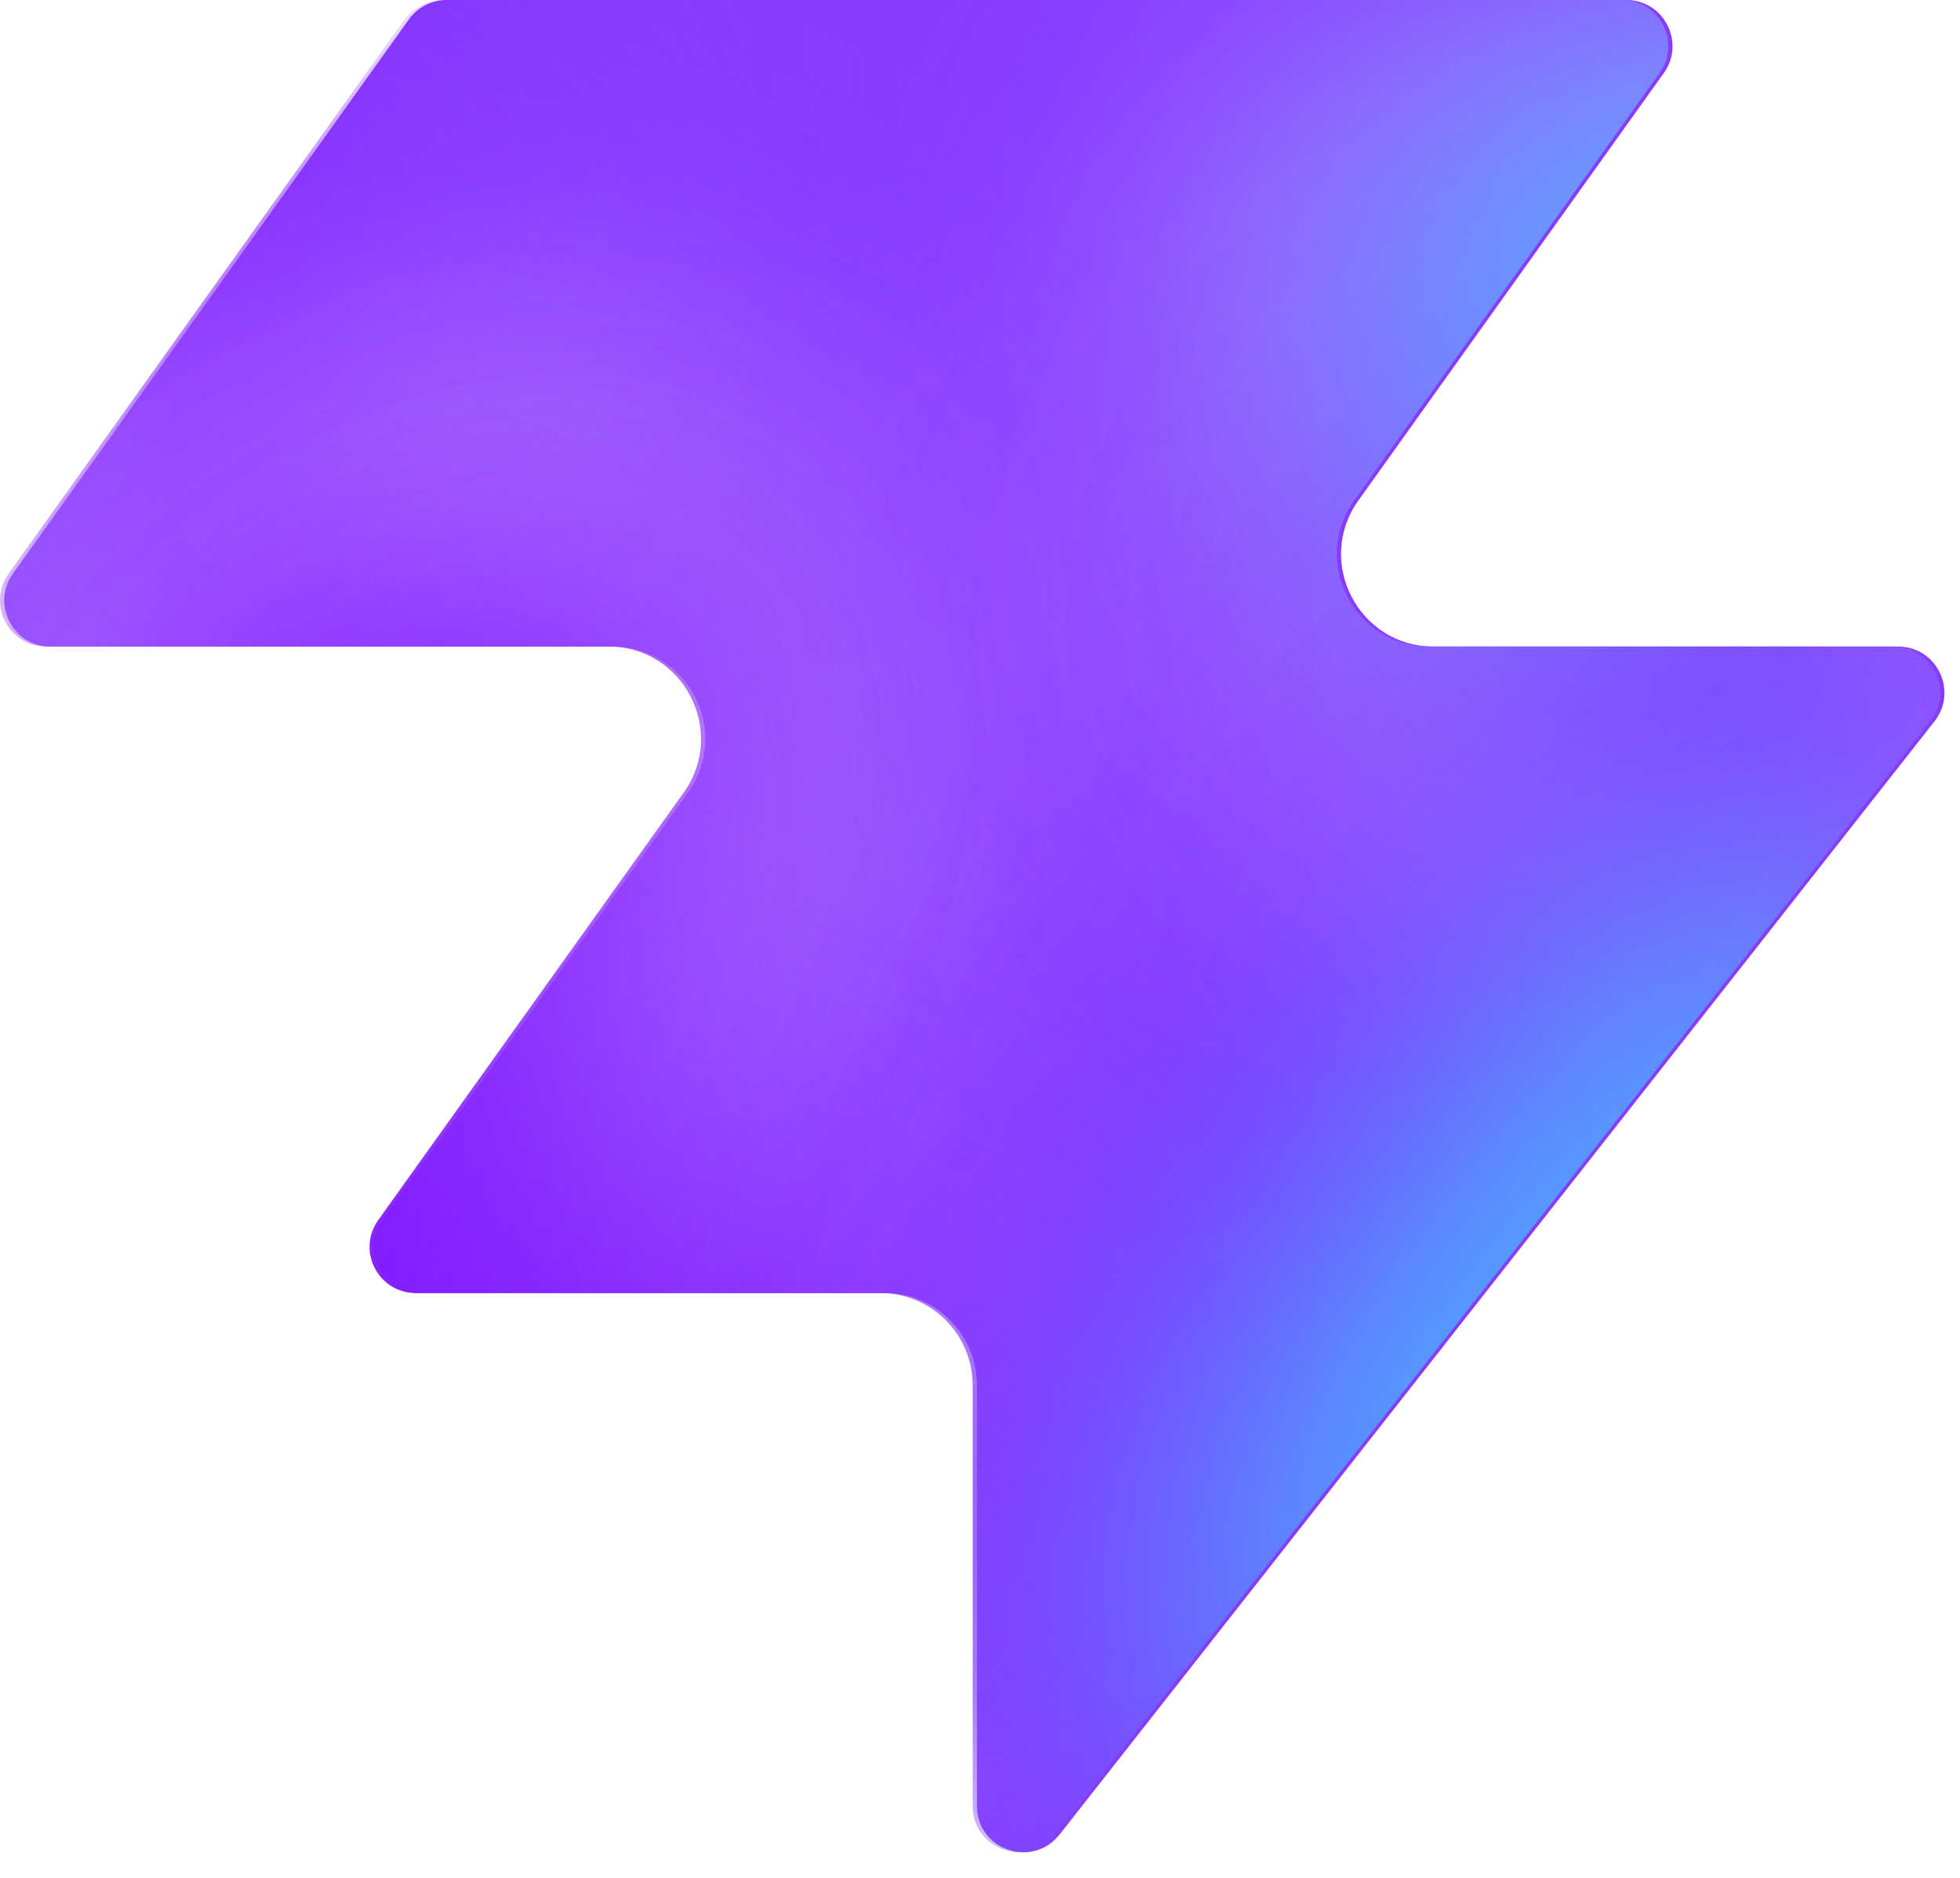
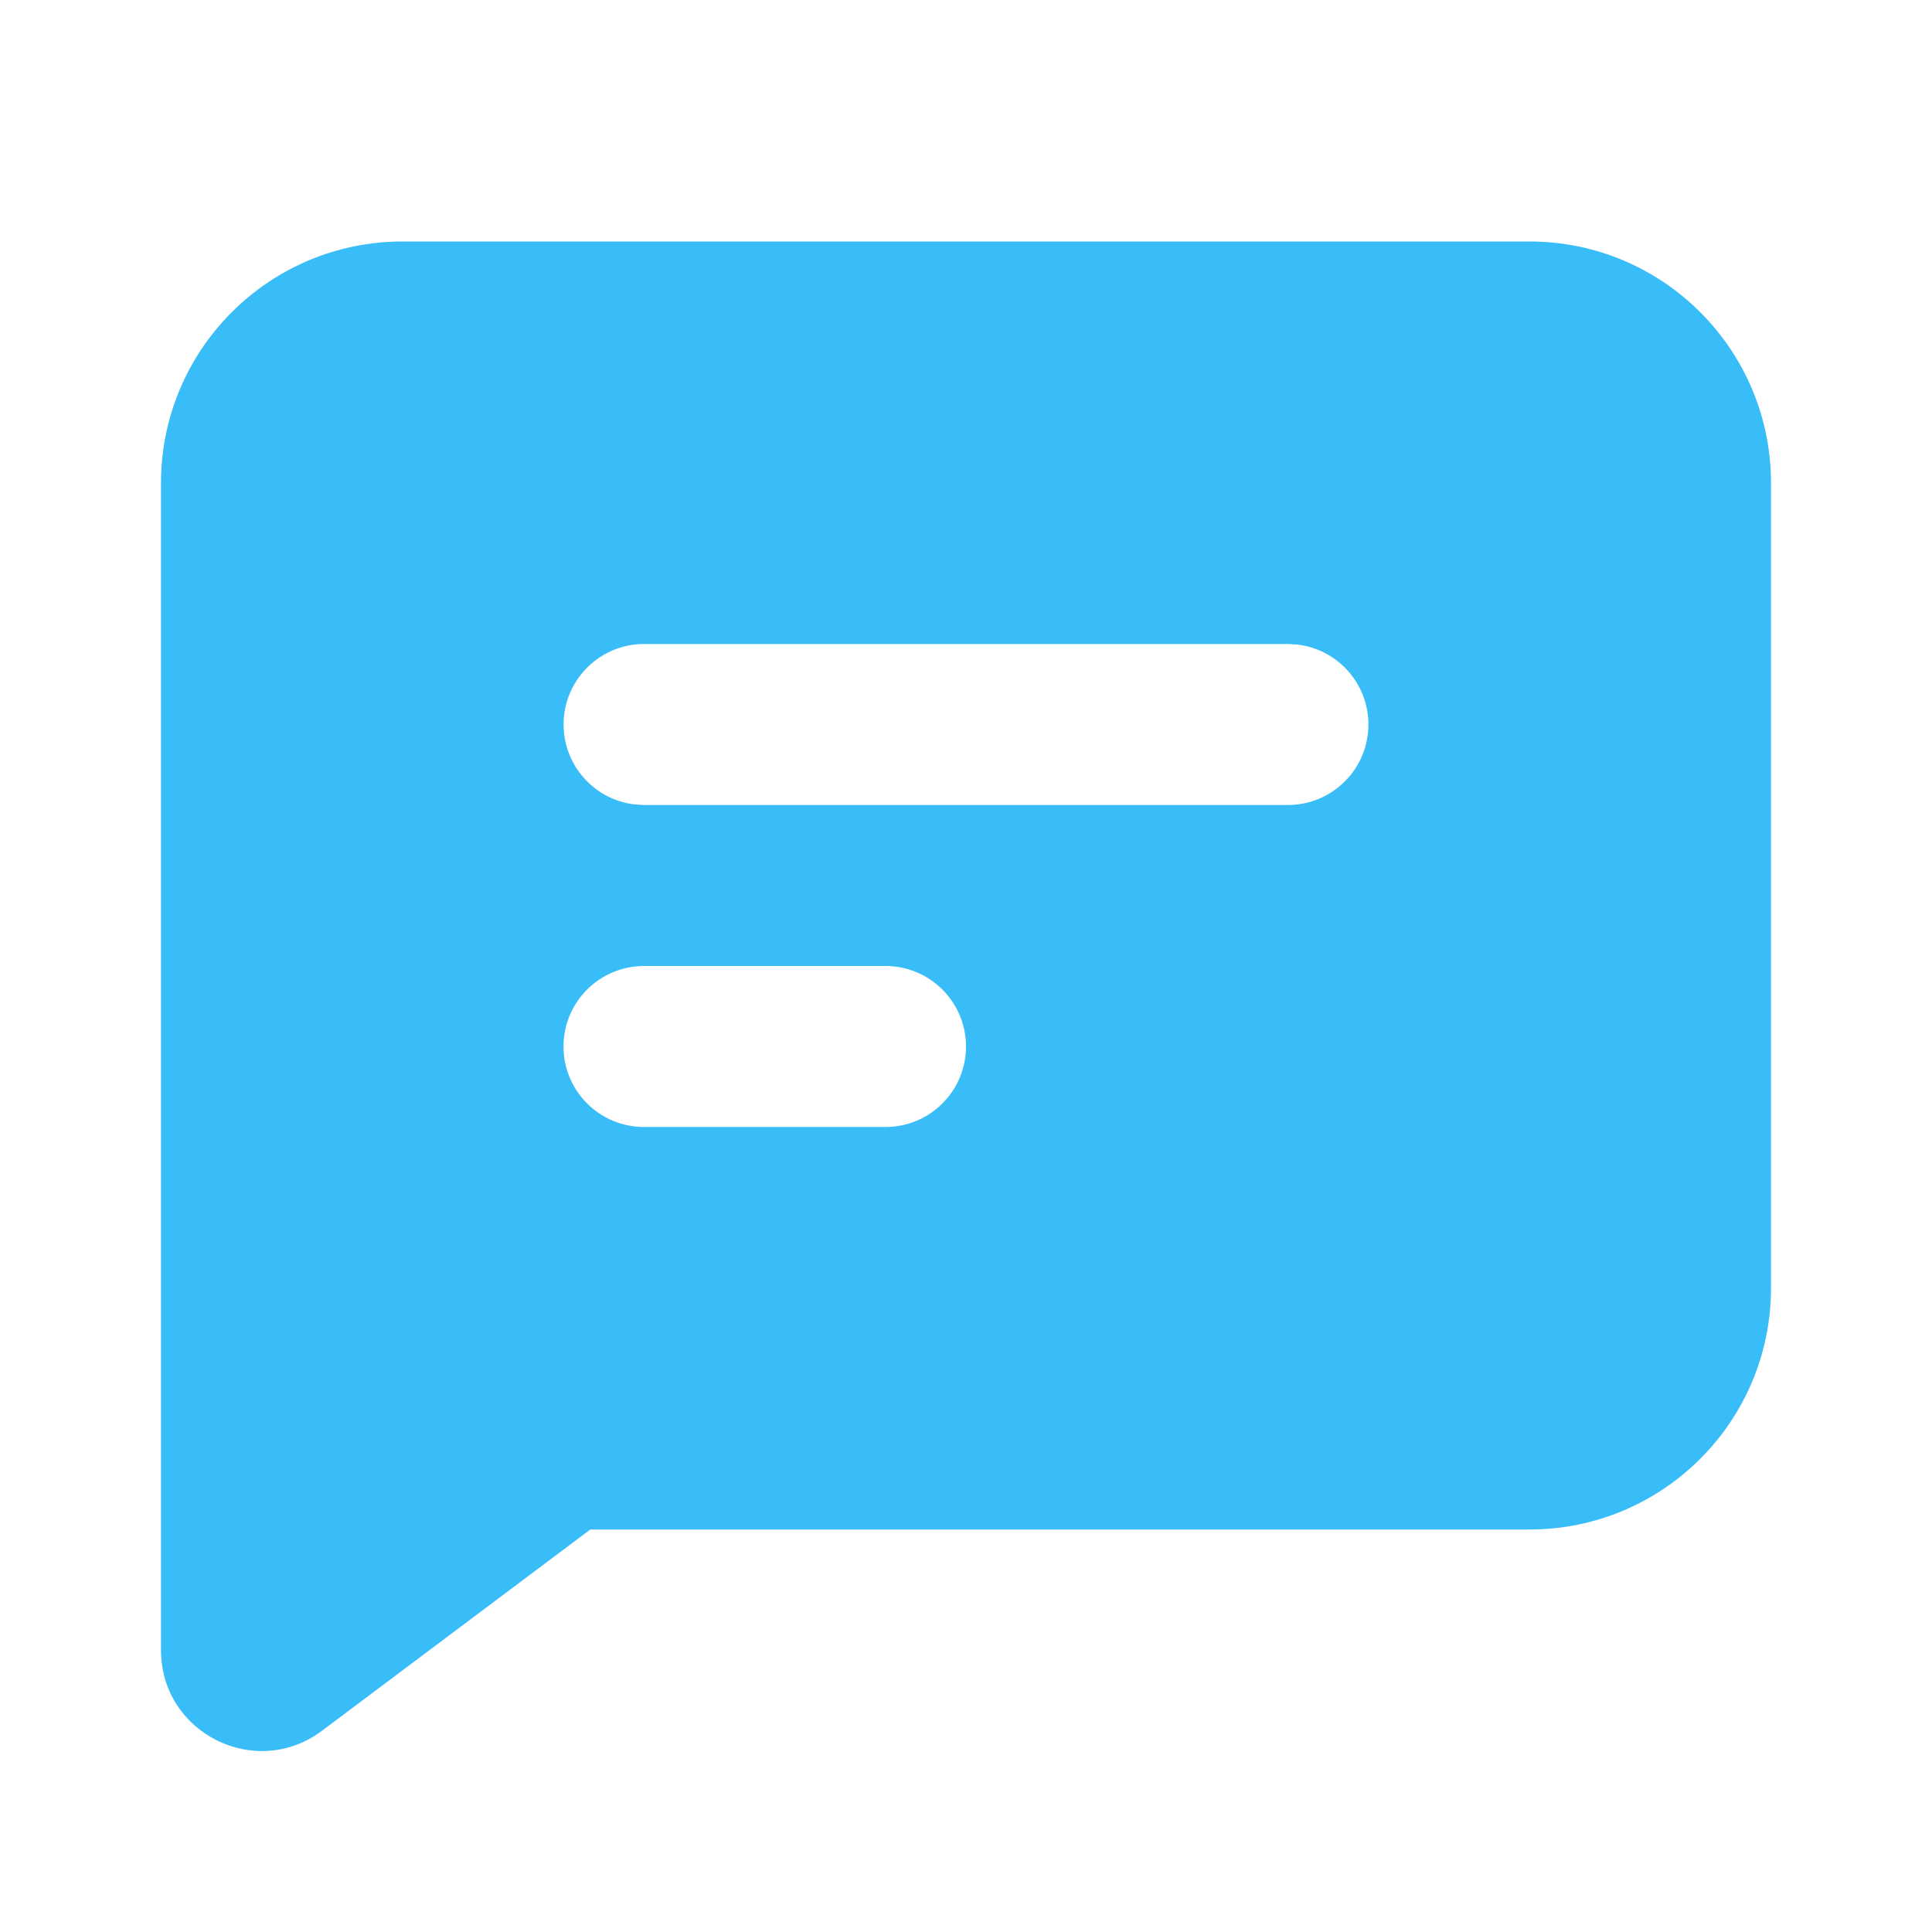
- <svg xmlns="http://www.w3.org/2000/svg" width="48" height="46" fill="none" viewBox="0 0 48 46">
-   <path fill="#863bff" d="M25.946 44.938c-.664.845-2.021.375-2.021-.698V33.937a2.26 2.26 0 0 0-2.262-2.262H10.287c-.92 0-1.456-1.04-.92-1.788l7.48-10.471c1.07-1.497 0-3.578-1.842-3.578H1.237c-.92 0-1.456-1.04-.92-1.788L10.013.474c.214-.297.556-.474.92-.474h28.894c.92 0 1.456 1.04.92 1.788l-7.48 10.471c-1.07 1.498 0 3.579 1.842 3.579h11.377c.943 0 1.473 1.088.89 1.83L25.947 44.94z" style="fill:#863bff;fill:color(display-p3 .525 .23 1);fill-opacity:1" />
-   <mask id="a" width="48" height="46" x="0" y="0" maskUnits="userSpaceOnUse" style="mask-type:alpha">
-     <path fill="#000" d="M25.842 44.938c-.664.844-2.021.375-2.021-.698V33.937a2.26 2.26 0 0 0-2.262-2.262H10.183c-.92 0-1.456-1.04-.92-1.788l7.48-10.471c1.07-1.498 0-3.579-1.842-3.579H1.133c-.92 0-1.456-1.04-.92-1.787L9.91.473c.214-.297.556-.474.92-.474h28.894c.92 0 1.456 1.04.92 1.788l-7.48 10.471c-1.07 1.498 0 3.578 1.842 3.578h11.377c.943 0 1.473 1.088.89 1.832L25.843 44.94z" style="fill:#000;fill-opacity:1" />
-   </mask>
-   <g mask="url(#a)">
-     <g filter="url(#b)">
-       <ellipse cx="5.508" cy="14.704" fill="#ede6ff" rx="5.508" ry="14.704" style="fill:#ede6ff;fill:color(display-p3 .927 .903 1);fill-opacity:1" transform="matrix(.00324 1 1 -.00324 -4.47 31.516)" />
-     </g>
-     <g filter="url(#c)">
-       <ellipse cx="10.399" cy="29.851" fill="#ede6ff" rx="10.399" ry="29.851" style="fill:#ede6ff;fill:color(display-p3 .927 .903 1);fill-opacity:1" transform="matrix(.00324 1 1 -.00324 -39.328 7.883)" />
-     </g>
-     <g filter="url(#d)">
-       <ellipse cx="5.508" cy="30.487" fill="#7e14ff" rx="5.508" ry="30.487" style="fill:#7e14ff;fill:color(display-p3 .492 .077 1);fill-opacity:1" transform="rotate(89.814 -25.913 -14.639)scale(1 -1)" />
-     </g>
-     <g filter="url(#e)">
-       <ellipse cx="5.508" cy="30.599" fill="#7e14ff" rx="5.508" ry="30.599" style="fill:#7e14ff;fill:color(display-p3 .492 .077 1);fill-opacity:1" transform="rotate(89.814 -32.644 -3.334)scale(1 -1)" />
-     </g>
-     <g filter="url(#f)">
-       <ellipse cx="5.508" cy="30.599" fill="#7e14ff" rx="5.508" ry="30.599" style="fill:#7e14ff;fill:color(display-p3 .492 .077 1);fill-opacity:1" transform="matrix(.00324 1 1 -.00324 -34.34 30.47)" />
-     </g>
-     <g filter="url(#g)">
-       <ellipse cx="14.072" cy="22.078" fill="#ede6ff" rx="14.072" ry="22.078" style="fill:#ede6ff;fill:color(display-p3 .927 .903 1);fill-opacity:1" transform="rotate(93.35 24.506 48.493)scale(-1 1)" />
-     </g>
-     <g filter="url(#h)">
-       <ellipse cx="3.47" cy="21.501" fill="#7e14ff" rx="3.47" ry="21.501" style="fill:#7e14ff;fill:color(display-p3 .492 .077 1);fill-opacity:1" transform="rotate(89.009 28.708 47.59)scale(-1 1)" />
-     </g>
-     <g filter="url(#i)">
-       <ellipse cx="3.47" cy="21.501" fill="#7e14ff" rx="3.47" ry="21.501" style="fill:#7e14ff;fill:color(display-p3 .492 .077 1);fill-opacity:1" transform="rotate(89.009 28.708 47.59)scale(-1 1)" />
-     </g>
-     <g filter="url(#j)">
-       <ellipse cx=".387" cy="8.972" fill="#7e14ff" rx="4.407" ry="29.108" style="fill:#7e14ff;fill:color(display-p3 .492 .077 1);fill-opacity:1" transform="rotate(39.51 .387 8.972)" />
-     </g>
-     <g filter="url(#k)">
-       <ellipse cx="47.523" cy="-6.092" fill="#7e14ff" rx="4.407" ry="29.108" style="fill:#7e14ff;fill:color(display-p3 .492 .077 1);fill-opacity:1" transform="rotate(37.892 47.523 -6.092)" />
-     </g>
-     <g filter="url(#l)">
-       <ellipse cx="41.412" cy="6.333" fill="#47bfff" rx="5.971" ry="9.665" style="fill:#47bfff;fill:color(display-p3 .28 .748 1);fill-opacity:1" transform="rotate(37.892 41.412 6.333)" />
-     </g>
-     <g filter="url(#m)">
-       <ellipse cx="-1.879" cy="38.332" fill="#7e14ff" rx="4.407" ry="29.108" style="fill:#7e14ff;fill:color(display-p3 .492 .077 1);fill-opacity:1" transform="rotate(37.892 -1.88 38.332)" />
-     </g>
-     <g filter="url(#n)">
-       <ellipse cx="-1.879" cy="38.332" fill="#7e14ff" rx="4.407" ry="29.108" style="fill:#7e14ff;fill:color(display-p3 .492 .077 1);fill-opacity:1" transform="rotate(37.892 -1.88 38.332)" />
-     </g>
-     <g filter="url(#o)">
-       <ellipse cx="35.651" cy="29.907" fill="#7e14ff" rx="4.407" ry="29.108" style="fill:#7e14ff;fill:color(display-p3 .492 .077 1);fill-opacity:1" transform="rotate(37.892 35.651 29.907)" />
-     </g>
-     <g filter="url(#p)">
-       <ellipse cx="38.418" cy="32.4" fill="#47bfff" rx="5.971" ry="15.297" style="fill:#47bfff;fill:color(display-p3 .28 .748 1);fill-opacity:1" transform="rotate(37.892 38.418 32.4)" />
-     </g>
+ <svg xmlns="http://www.w3.org/2000/svg" width="32" height="32" viewBox="0 0 24 24">
+   <g fill="none" fill-rule="evenodd">
+     <path d="m12.594 23.258l-.012.002l-.071.035l-.02.004l-.014-.004l-.071-.036q-.016-.004-.024.006l-.004.01l-.017.428l.005.02l.01.013l.104.074l.015.004l.012-.004l.104-.074l.012-.016l.004-.017l-.017-.427q-.004-.016-.016-.018m.264-.113l-.014.002l-.184.093l-.01.01l-.003.011l.018.43l.005.012l.008.008l.201.092q.019.005.029-.008l.004-.014l-.034-.614q-.005-.019-.02-.022m-.715.002a.02.02 0 0 0-.027.006l-.006.014l-.034.614q.001.018.017.024l.015-.002l.201-.093l.01-.008l.003-.011l.018-.43l-.003-.012l-.01-.01z" />
+     <path fill="#38bdf8" d="M19 3a3 3 0 0 1 3 3v10a3 3 0 0 1-3 3H7.333L4 21.5c-.824.618-2 .03-2-1V6a3 3 0 0 1 3-3zm-8 9H8a1 1 0 1 0 0 2h3a1 1 0 1 0 0-2m5-4H8a1 1 0 0 0-.117 1.993L8 10h8a1 1 0 0 0 .117-1.993z" />
  </g>
-   <defs>
-     <filter id="b" width="60.045" height="41.654" x="-19.77" y="16.149" color-interpolation-filters="sRGB" filterUnits="userSpaceOnUse">
-       <feFlood flood-opacity="0" result="BackgroundImageFix" />
-       <feBlend in="SourceGraphic" in2="BackgroundImageFix" result="shape" />
-       <feGaussianBlur result="effect1_foregroundBlur_2002_17158" stdDeviation="7.659" />
-     </filter>
-     <filter id="c" width="90.34" height="51.437" x="-54.613" y="-7.533" color-interpolation-filters="sRGB" filterUnits="userSpaceOnUse">
-       <feFlood flood-opacity="0" result="BackgroundImageFix" />
-       <feBlend in="SourceGraphic" in2="BackgroundImageFix" result="shape" />
-       <feGaussianBlur result="effect1_foregroundBlur_2002_17158" stdDeviation="7.659" />
-     </filter>
-     <filter id="d" width="79.355" height="29.4" x="-49.64" y="2.03" color-interpolation-filters="sRGB" filterUnits="userSpaceOnUse">
-       <feFlood flood-opacity="0" result="BackgroundImageFix" />
-       <feBlend in="SourceGraphic" in2="BackgroundImageFix" result="shape" />
-       <feGaussianBlur result="effect1_foregroundBlur_2002_17158" stdDeviation="4.596" />
-     </filter>
-     <filter id="e" width="79.579" height="29.4" x="-45.045" y="20.029" color-interpolation-filters="sRGB" filterUnits="userSpaceOnUse">
-       <feFlood flood-opacity="0" result="BackgroundImageFix" />
-       <feBlend in="SourceGraphic" in2="BackgroundImageFix" result="shape" />
-       <feGaussianBlur result="effect1_foregroundBlur_2002_17158" stdDeviation="4.596" />
-     </filter>
-     <filter id="f" width="79.579" height="29.4" x="-43.513" y="21.178" color-interpolation-filters="sRGB" filterUnits="userSpaceOnUse">
-       <feFlood flood-opacity="0" result="BackgroundImageFix" />
-       <feBlend in="SourceGraphic" in2="BackgroundImageFix" result="shape" />
-       <feGaussianBlur result="effect1_foregroundBlur_2002_17158" stdDeviation="4.596" />
-     </filter>
-     <filter id="g" width="74.749" height="58.852" x="15.756" y="-17.901" color-interpolation-filters="sRGB" filterUnits="userSpaceOnUse">
-       <feFlood flood-opacity="0" result="BackgroundImageFix" />
-       <feBlend in="SourceGraphic" in2="BackgroundImageFix" result="shape" />
-       <feGaussianBlur result="effect1_foregroundBlur_2002_17158" stdDeviation="7.659" />
-     </filter>
-     <filter id="h" width="61.377" height="25.362" x="23.548" y="2.284" color-interpolation-filters="sRGB" filterUnits="userSpaceOnUse">
-       <feFlood flood-opacity="0" result="BackgroundImageFix" />
-       <feBlend in="SourceGraphic" in2="BackgroundImageFix" result="shape" />
-       <feGaussianBlur result="effect1_foregroundBlur_2002_17158" stdDeviation="4.596" />
-     </filter>
-     <filter id="i" width="61.377" height="25.362" x="23.548" y="2.284" color-interpolation-filters="sRGB" filterUnits="userSpaceOnUse">
-       <feFlood flood-opacity="0" result="BackgroundImageFix" />
-       <feBlend in="SourceGraphic" in2="BackgroundImageFix" result="shape" />
-       <feGaussianBlur result="effect1_foregroundBlur_2002_17158" stdDeviation="4.596" />
-     </filter>
-     <filter id="j" width="56.045" height="63.649" x="-27.636" y="-22.853" color-interpolation-filters="sRGB" filterUnits="userSpaceOnUse">
-       <feFlood flood-opacity="0" result="BackgroundImageFix" />
-       <feBlend in="SourceGraphic" in2="BackgroundImageFix" result="shape" />
-       <feGaussianBlur result="effect1_foregroundBlur_2002_17158" stdDeviation="4.596" />
-     </filter>
-     <filter id="k" width="54.814" height="64.646" x="20.116" y="-38.415" color-interpolation-filters="sRGB" filterUnits="userSpaceOnUse">
-       <feFlood flood-opacity="0" result="BackgroundImageFix" />
-       <feBlend in="SourceGraphic" in2="BackgroundImageFix" result="shape" />
-       <feGaussianBlur result="effect1_foregroundBlur_2002_17158" stdDeviation="4.596" />
-     </filter>
-     <filter id="l" width="33.541" height="35.313" x="24.641" y="-11.323" color-interpolation-filters="sRGB" filterUnits="userSpaceOnUse">
-       <feFlood flood-opacity="0" result="BackgroundImageFix" />
-       <feBlend in="SourceGraphic" in2="BackgroundImageFix" result="shape" />
-       <feGaussianBlur result="effect1_foregroundBlur_2002_17158" stdDeviation="4.596" />
-     </filter>
-     <filter id="m" width="54.814" height="64.646" x="-29.286" y="6.009" color-interpolation-filters="sRGB" filterUnits="userSpaceOnUse">
-       <feFlood flood-opacity="0" result="BackgroundImageFix" />
-       <feBlend in="SourceGraphic" in2="BackgroundImageFix" result="shape" />
-       <feGaussianBlur result="effect1_foregroundBlur_2002_17158" stdDeviation="4.596" />
-     </filter>
-     <filter id="n" width="54.814" height="64.646" x="-29.286" y="6.009" color-interpolation-filters="sRGB" filterUnits="userSpaceOnUse">
-       <feFlood flood-opacity="0" result="BackgroundImageFix" />
-       <feBlend in="SourceGraphic" in2="BackgroundImageFix" result="shape" />
-       <feGaussianBlur result="effect1_foregroundBlur_2002_17158" stdDeviation="4.596" />
-     </filter>
-     <filter id="o" width="54.814" height="64.646" x="8.244" y="-2.416" color-interpolation-filters="sRGB" filterUnits="userSpaceOnUse">
-       <feFlood flood-opacity="0" result="BackgroundImageFix" />
-       <feBlend in="SourceGraphic" in2="BackgroundImageFix" result="shape" />
-       <feGaussianBlur result="effect1_foregroundBlur_2002_17158" stdDeviation="4.596" />
-     </filter>
-     <filter id="p" width="39.409" height="43.623" x="18.713" y="10.588" color-interpolation-filters="sRGB" filterUnits="userSpaceOnUse">
-       <feFlood flood-opacity="0" result="BackgroundImageFix" />
-       <feBlend in="SourceGraphic" in2="BackgroundImageFix" result="shape" />
-       <feGaussianBlur result="effect1_foregroundBlur_2002_17158" stdDeviation="4.596" />
-     </filter>
-   </defs>
</svg>
